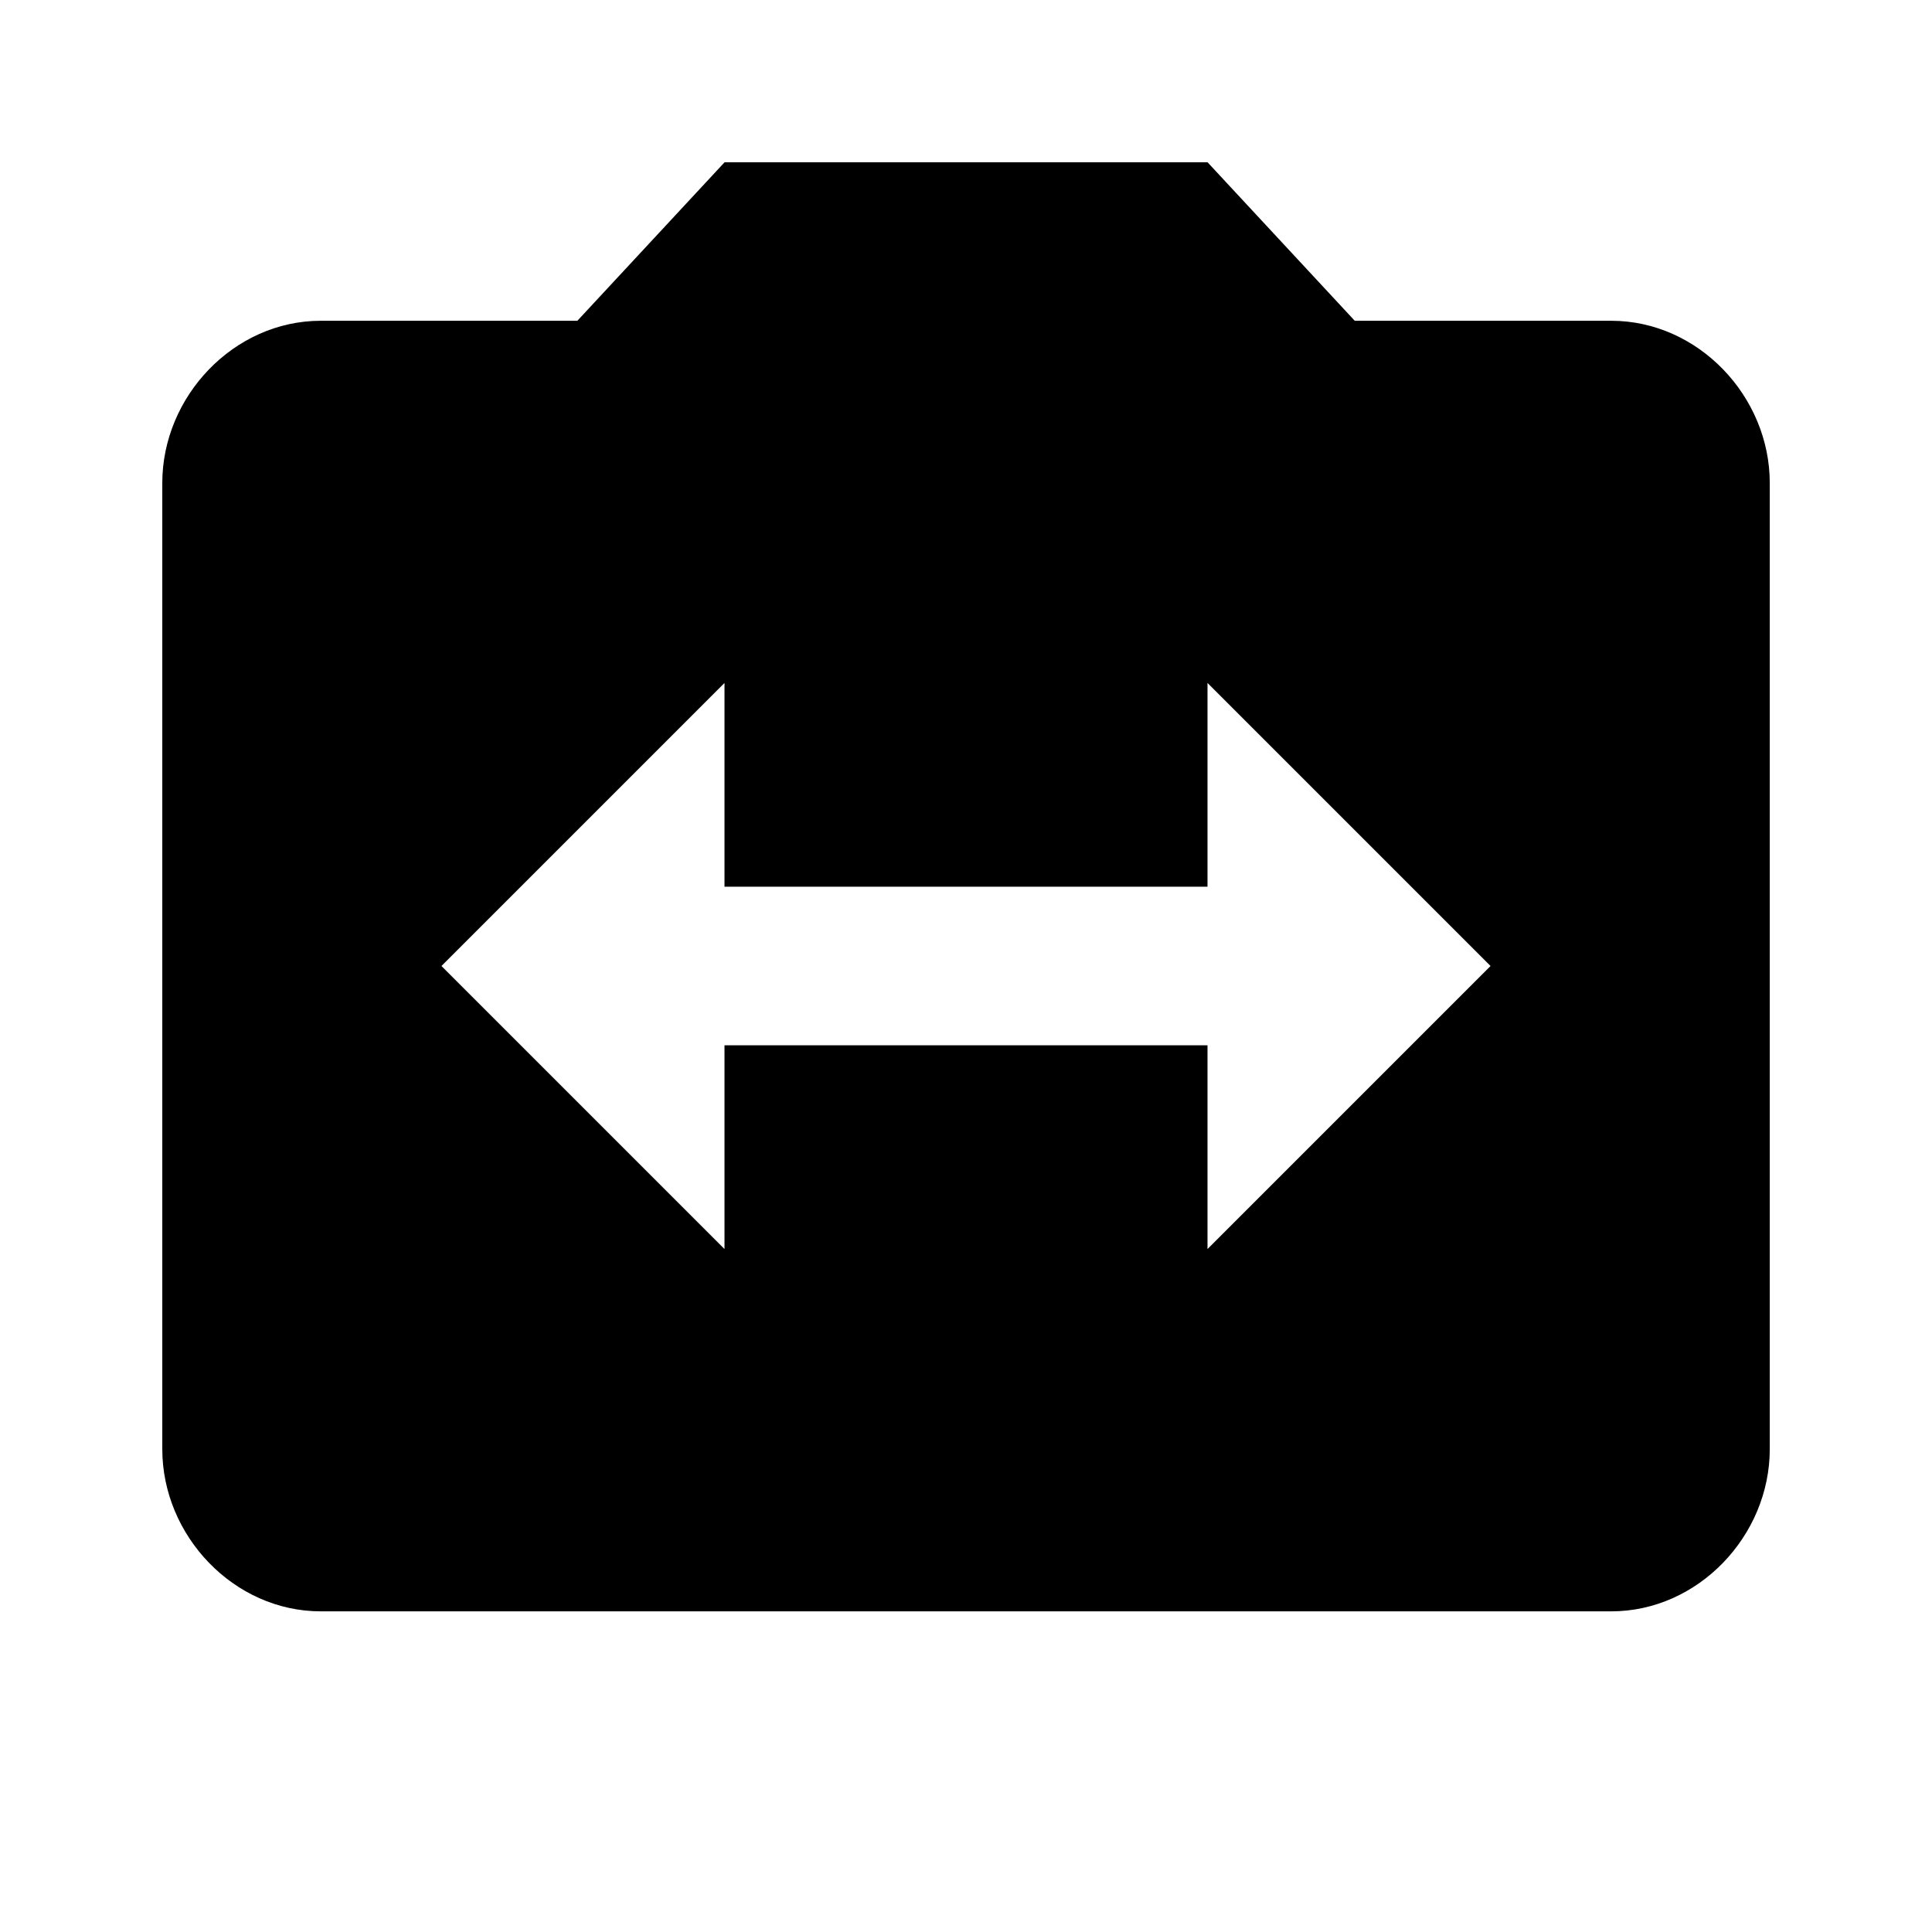
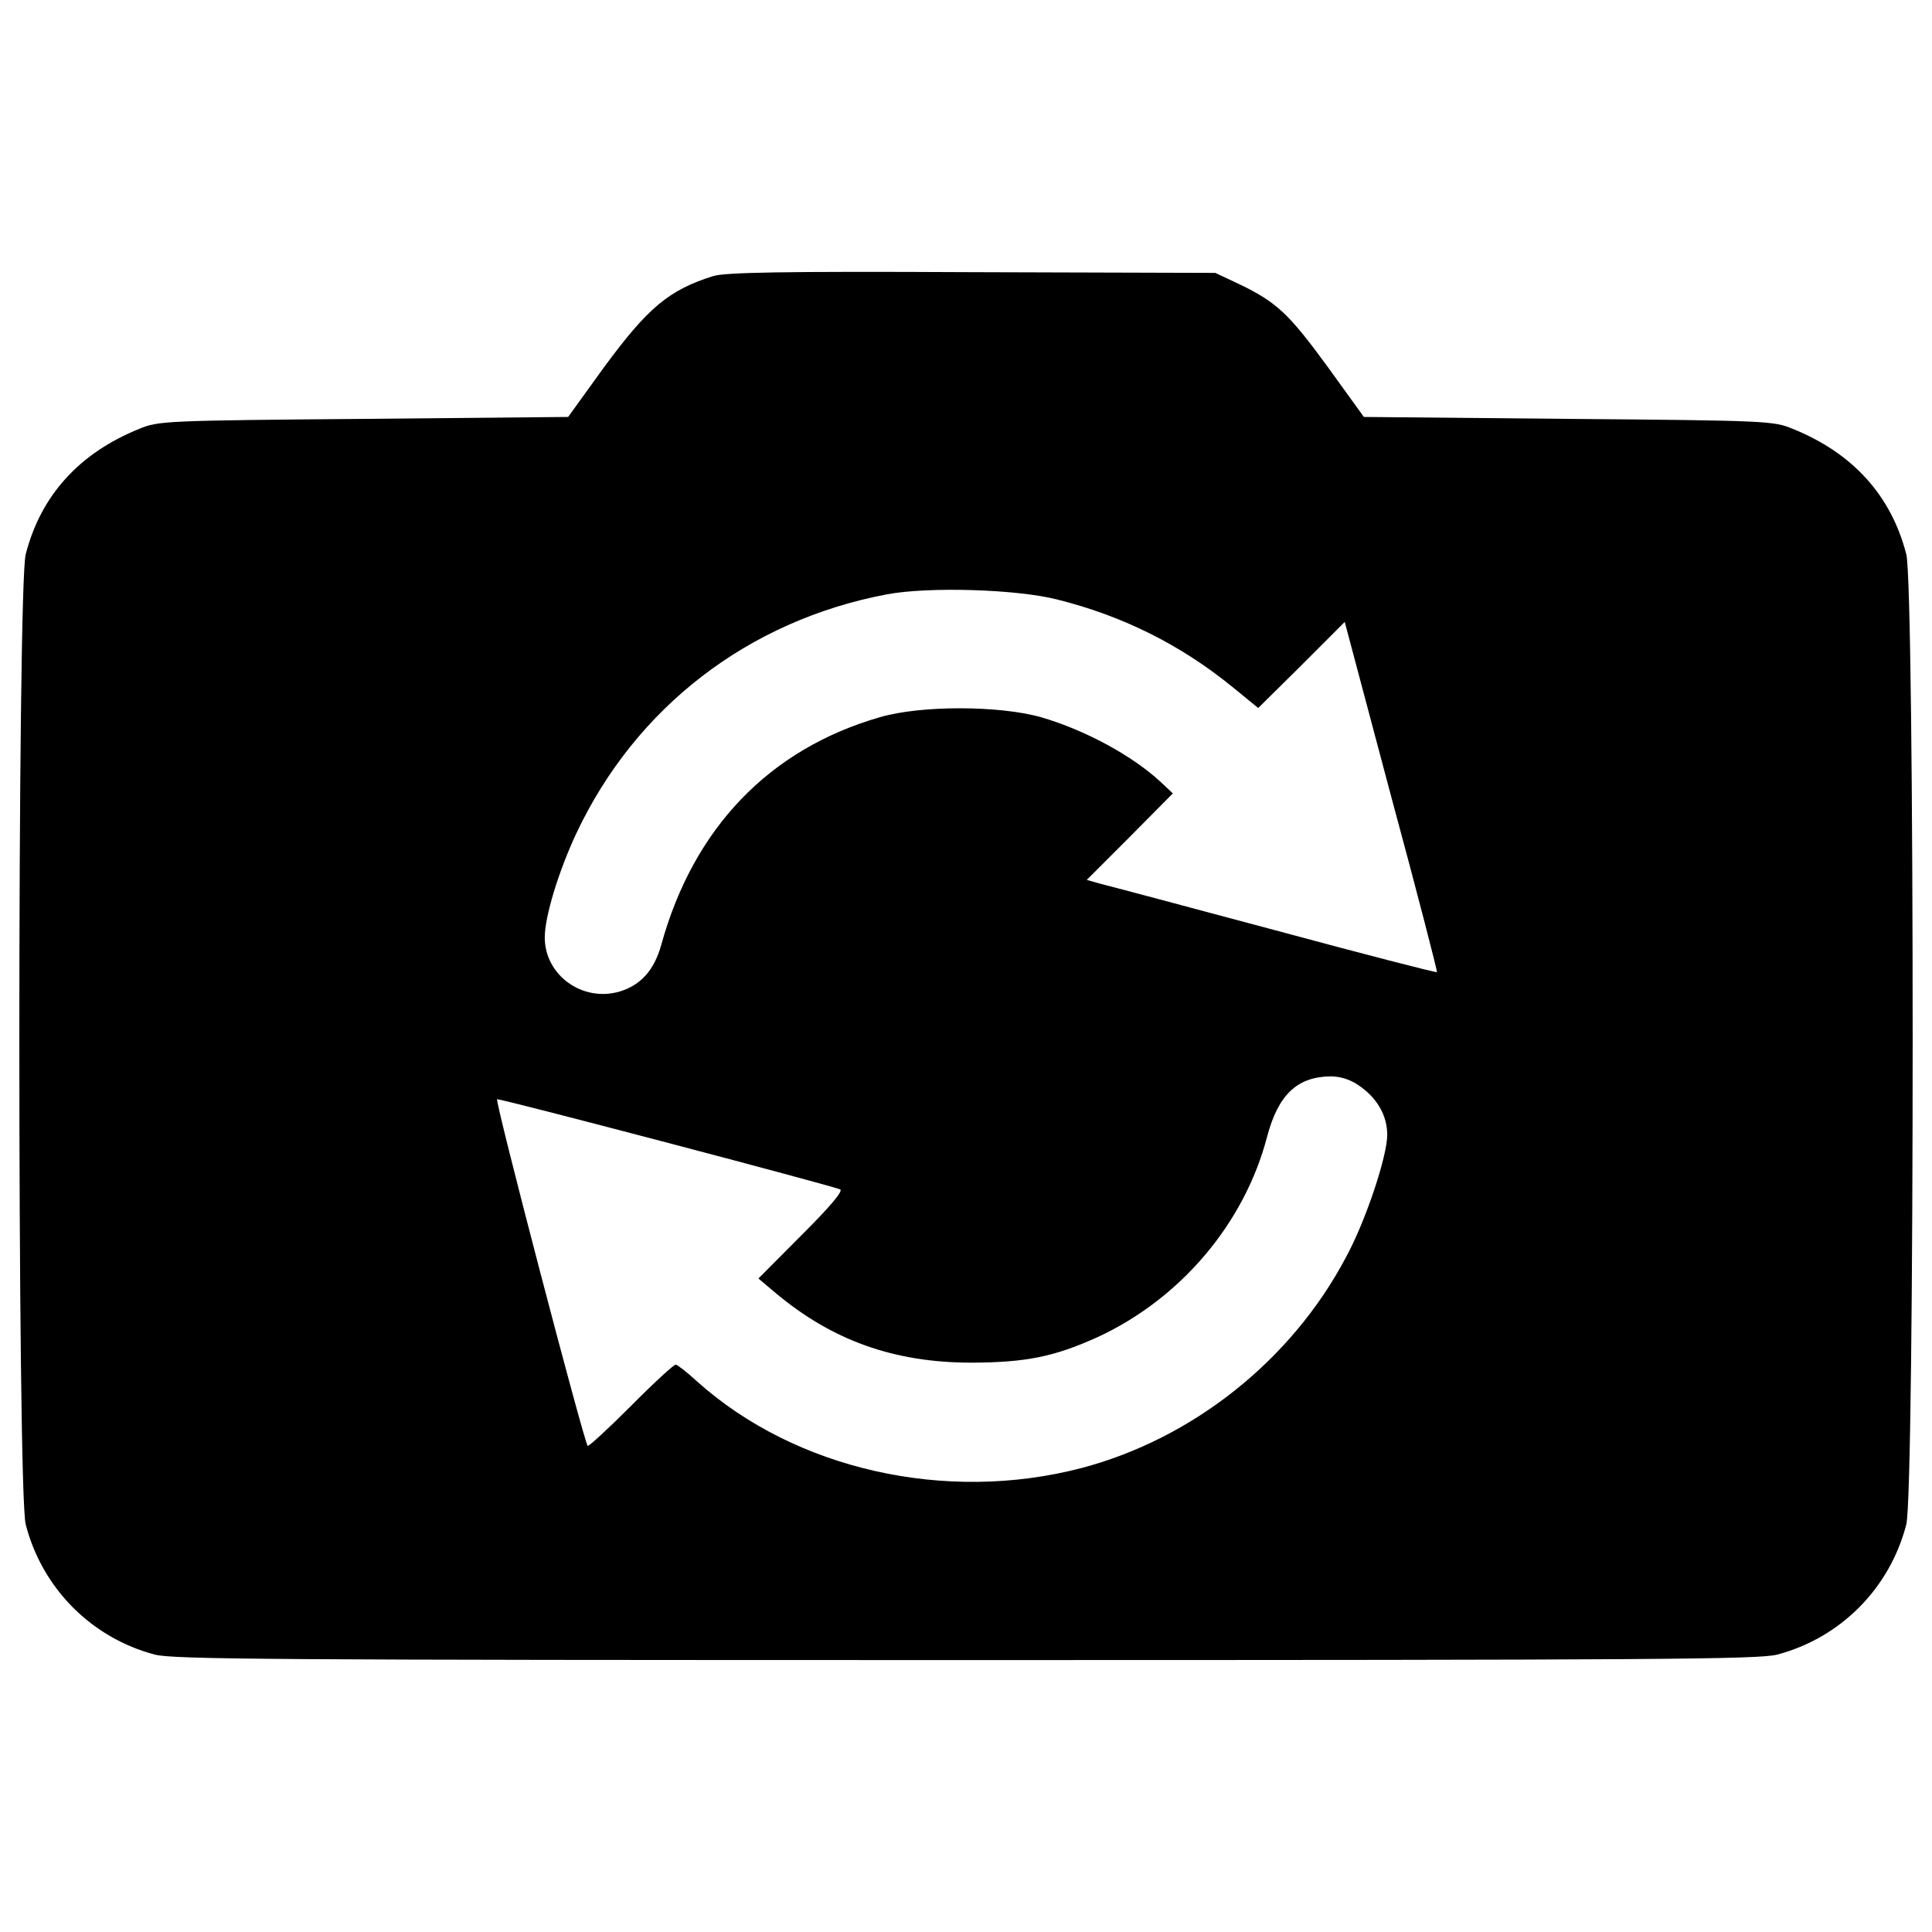
- <svg xmlns="http://www.w3.org/2000/svg" version="1.1" width="32" height="32" viewBox="0 0 32 32">
-   <path d="M20 20.688l4.688-4.688-4.688-4.688v3.375h-8v-3.375l-4.688 4.688 4.688 4.688v-3.375h8v3.375zM26.688 5.313c1.438 0 2.625 1.25 2.625 2.688v16c0 1.438-1.188 2.688-2.625 2.688h-21.375c-1.438 0-2.625-1.25-2.625-2.688v-16c0-1.438 1.188-2.688 2.625-2.688h4.25l2.438-2.625h8l2.438 2.625h4.25z" />
+ <svg xmlns="http://www.w3.org/2000/svg" width="32pt" height="32pt" viewBox="0 0 32 32" version="1.1">
+   <g id="surface1">
+     <path d="M 11.809 4.574 C 11.074 4.805 10.727 5.102 10.008 6.078 L 9.41 6.906 L 6.02 6.938 C 2.727 6.965 2.621 6.973 2.309 7.102 C 1.312 7.504 0.676 8.207 0.426 9.18 C 0.285 9.707 0.285 24.727 0.426 25.25 C 0.699 26.309 1.516 27.129 2.566 27.406 C 2.887 27.484 4.457 27.496 16 27.496 C 27.543 27.496 29.113 27.484 29.434 27.406 C 30.484 27.129 31.301 26.309 31.574 25.25 C 31.715 24.727 31.715 9.707 31.574 9.18 C 31.324 8.207 30.688 7.504 29.691 7.102 C 29.379 6.973 29.273 6.965 25.98 6.938 L 22.59 6.906 L 21.992 6.078 C 21.344 5.191 21.148 5.008 20.527 4.707 L 20.129 4.52 L 16.09 4.508 C 12.945 4.492 11.996 4.512 11.809 4.574 Z M 17.512 9.93 C 18.602 10.203 19.555 10.68 20.414 11.379 L 20.84 11.727 L 21.559 11.016 L 22.273 10.301 L 23.043 13.195 C 23.473 14.781 23.809 16.09 23.801 16.102 C 23.789 16.113 22.59 15.805 21.129 15.41 C 19.672 15.02 18.367 14.672 18.238 14.641 L 18 14.574 L 18.719 13.855 L 19.426 13.141 L 19.23 12.957 C 18.758 12.516 17.969 12.09 17.242 11.879 C 16.551 11.684 15.254 11.68 14.574 11.879 C 12.746 12.406 11.488 13.711 10.953 15.648 C 10.836 16.07 10.613 16.316 10.266 16.422 C 9.648 16.605 9.023 16.152 9.023 15.527 C 9.023 15.18 9.25 14.438 9.543 13.809 C 10.527 11.715 12.395 10.277 14.691 9.844 C 15.375 9.715 16.84 9.758 17.512 9.93 Z M 22.492 17.969 C 22.805 18.176 22.977 18.473 22.977 18.797 C 22.977 19.152 22.617 20.234 22.289 20.832 C 21.387 22.535 19.75 23.832 17.91 24.316 C 15.664 24.902 13.172 24.34 11.543 22.879 C 11.375 22.723 11.215 22.602 11.191 22.602 C 11.16 22.602 10.828 22.906 10.449 23.289 C 10.07 23.668 9.75 23.961 9.734 23.949 C 9.672 23.883 8.191 18.227 8.234 18.207 C 8.27 18.188 13.602 19.59 13.914 19.699 C 13.973 19.719 13.766 19.969 13.281 20.453 L 12.562 21.176 L 12.844 21.414 C 13.785 22.203 14.809 22.57 16.094 22.57 C 16.992 22.566 17.461 22.473 18.184 22.145 C 19.551 21.512 20.613 20.266 20.988 18.824 C 21.172 18.133 21.484 17.836 22.035 17.828 C 22.199 17.828 22.359 17.879 22.492 17.969 Z M 22.492 17.969 " />
+   </g>
</svg>
